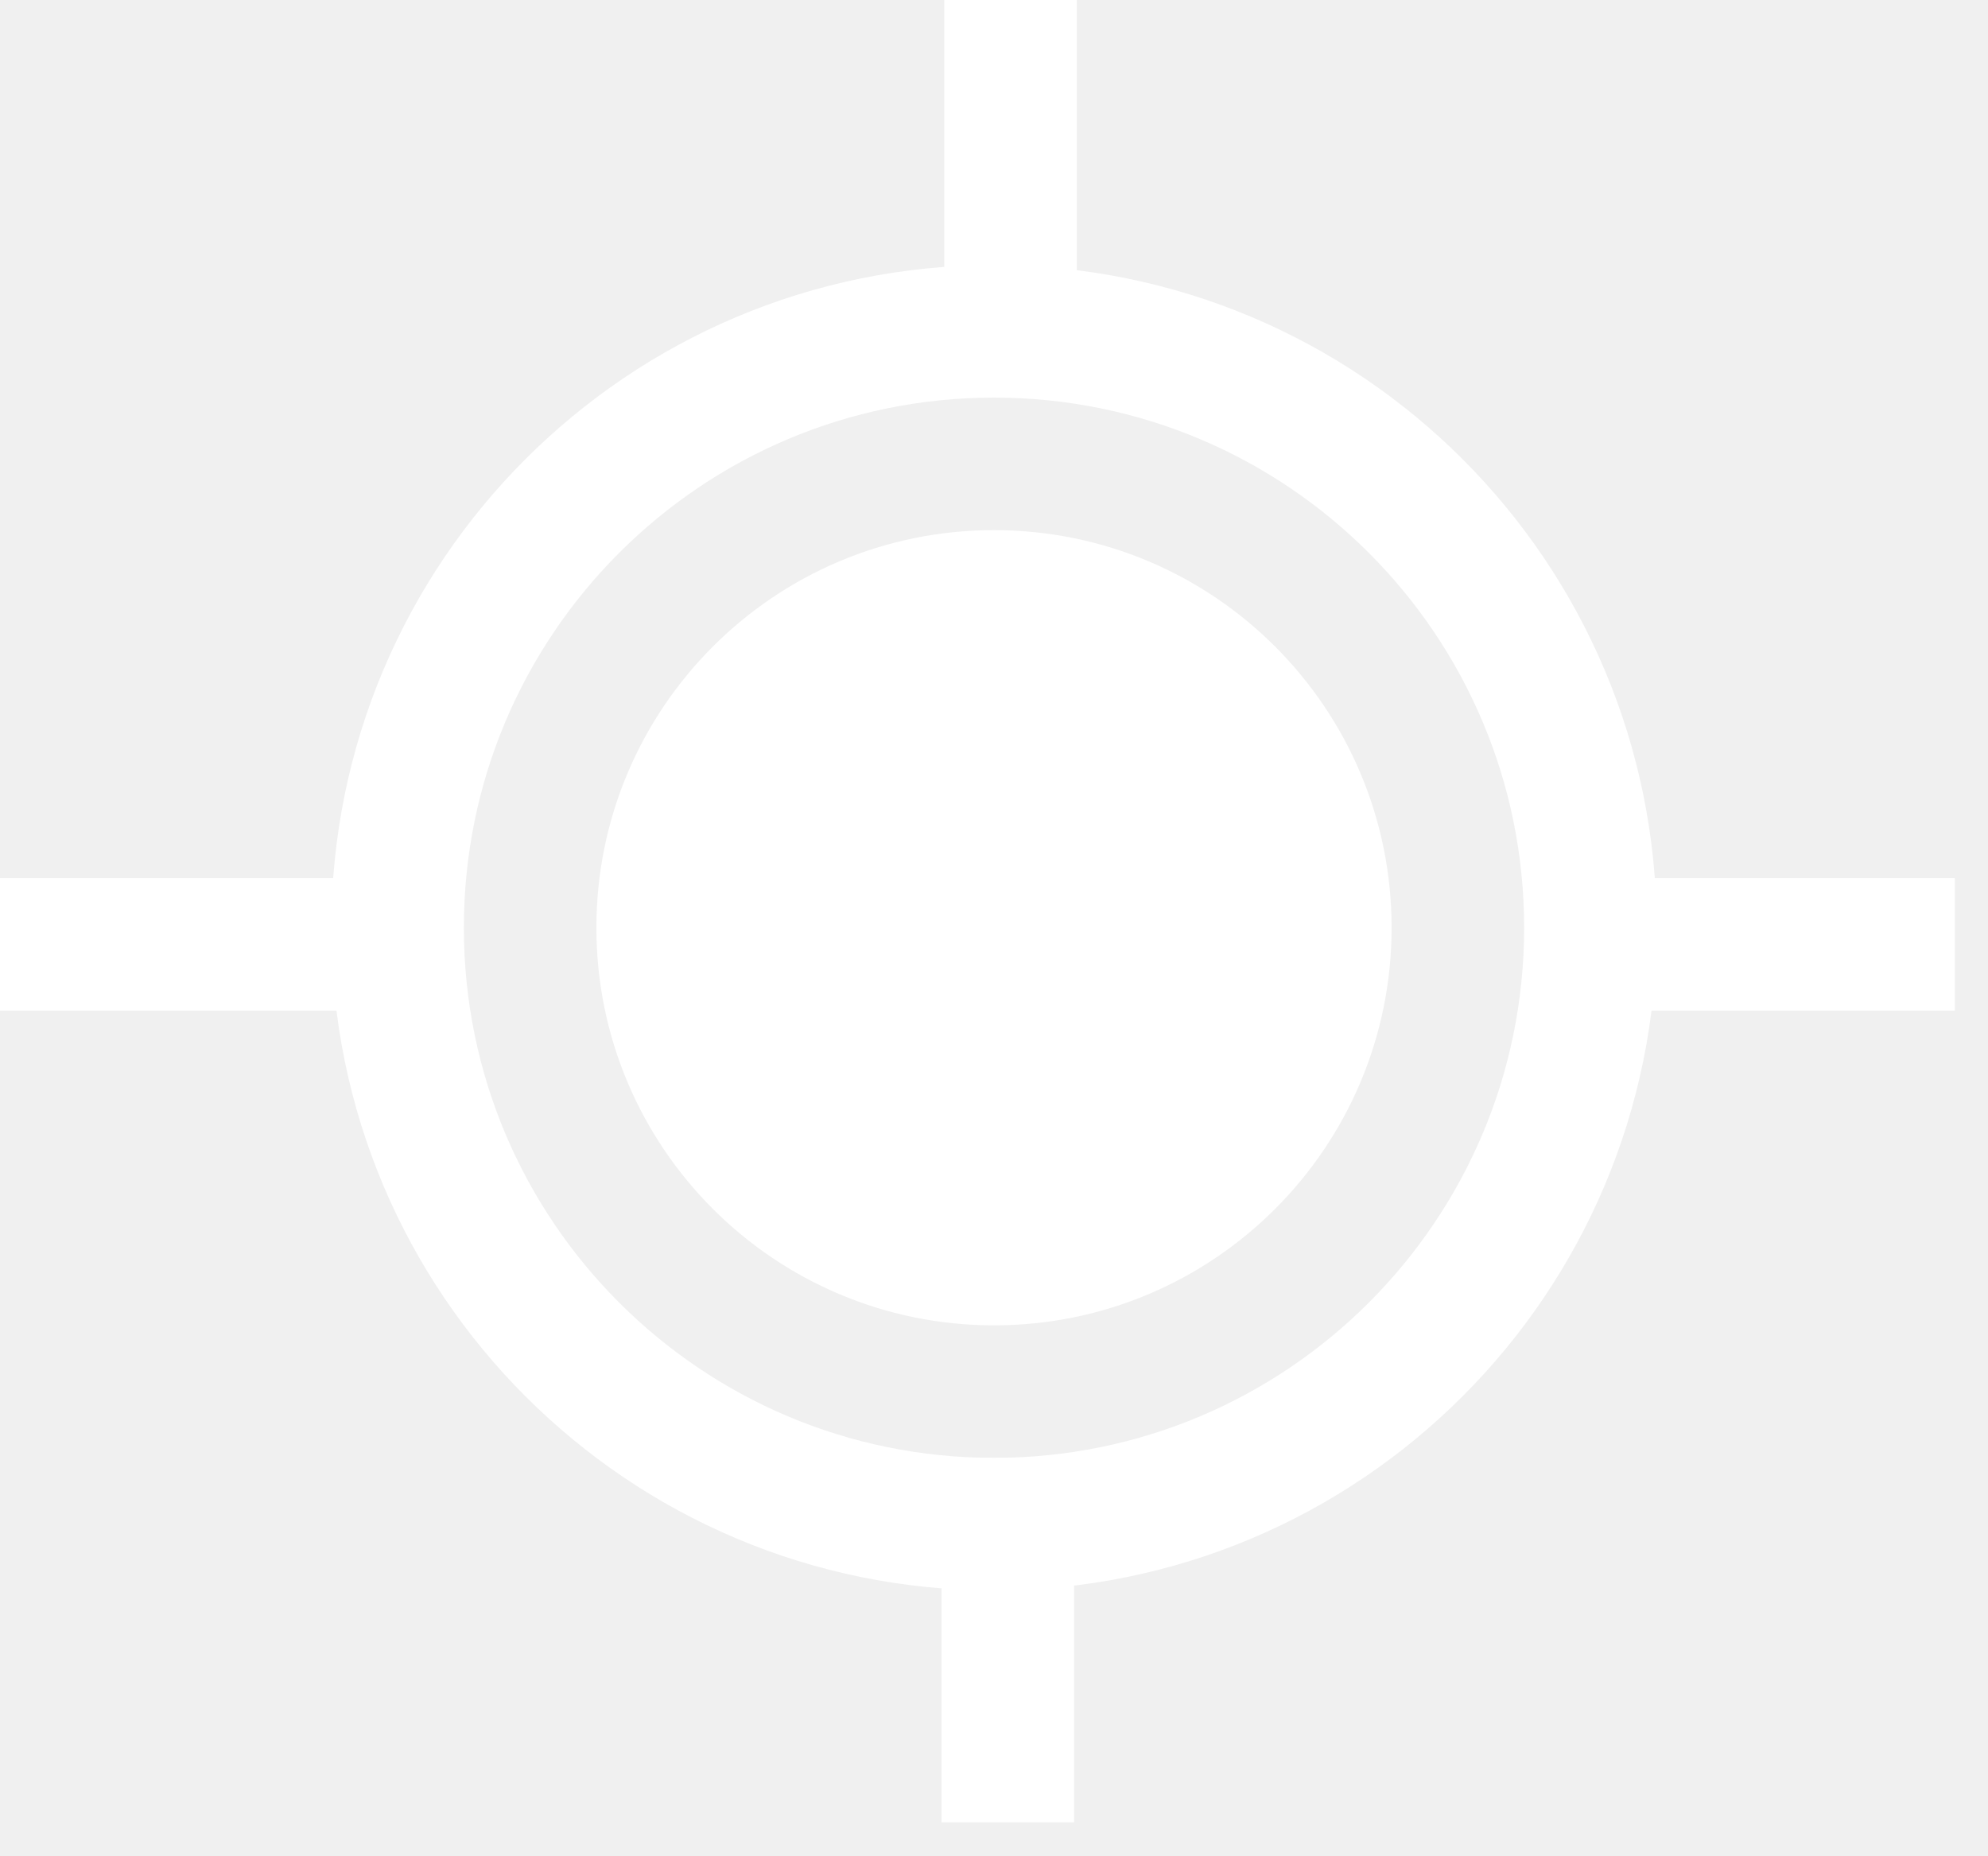
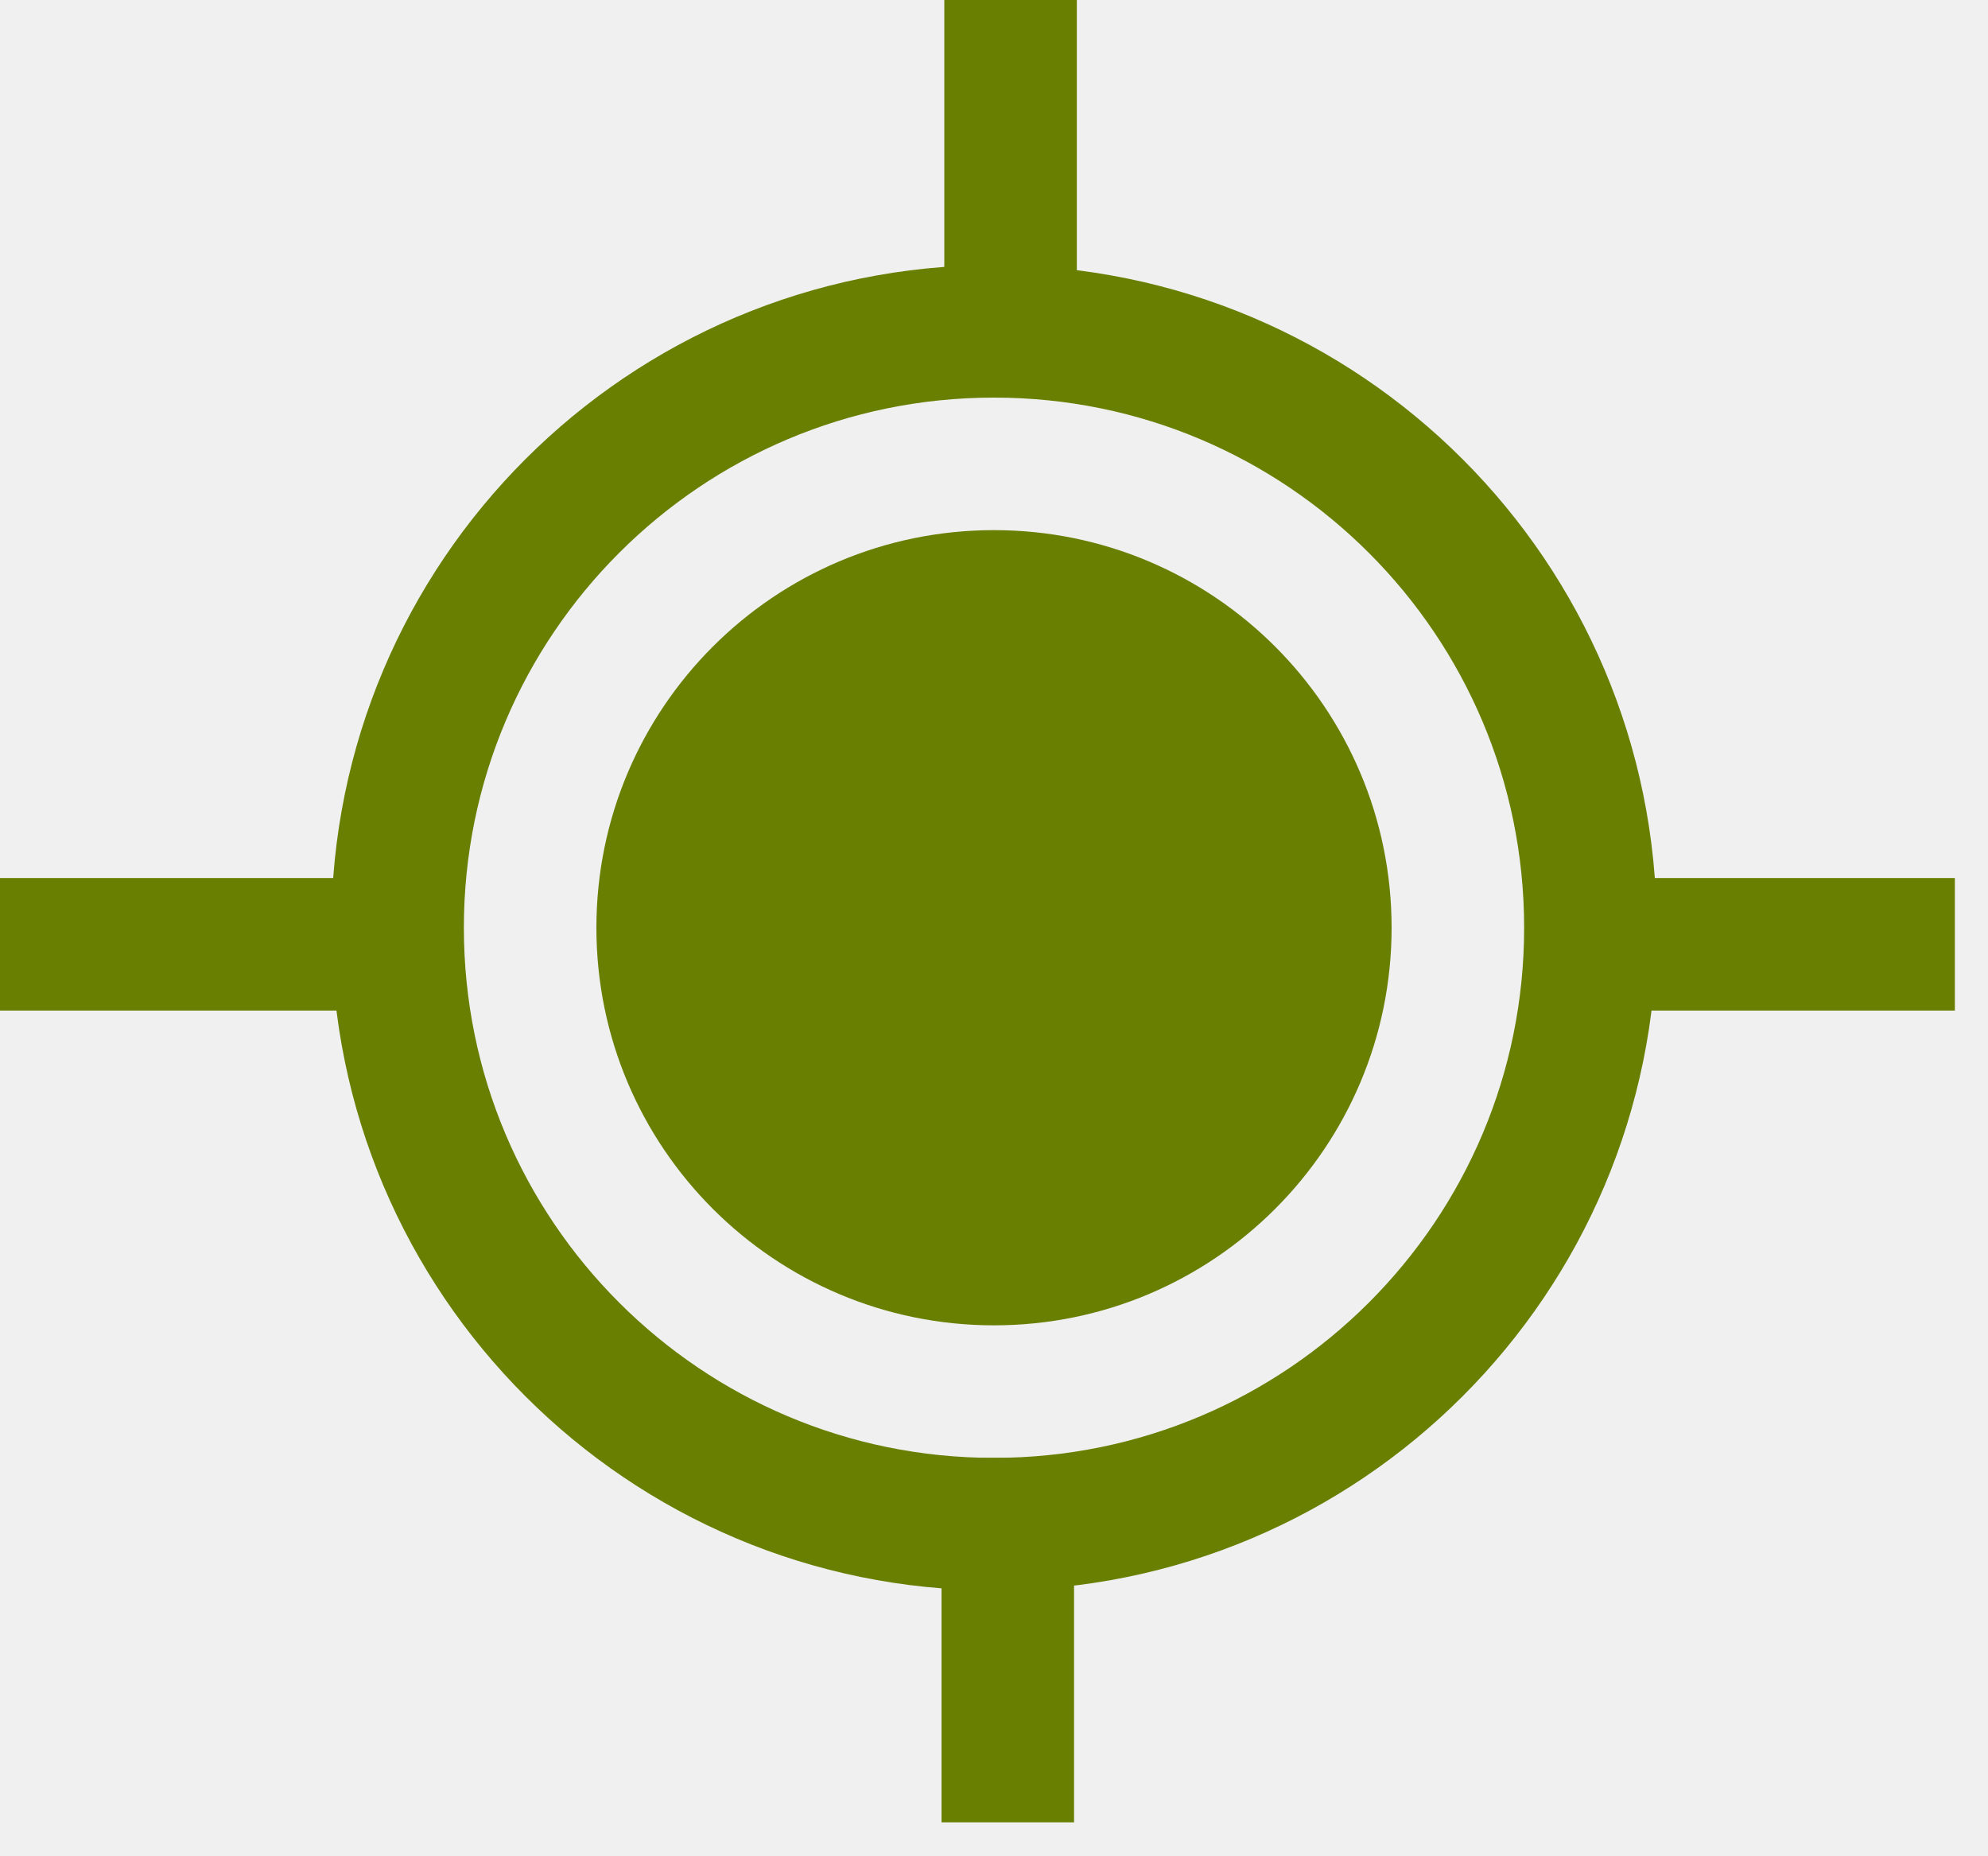
<svg xmlns="http://www.w3.org/2000/svg" width="30" height="28" viewBox="0 0 30 28">
  <g fill="none" fill-rule="evenodd" transform="translate(1 1)">
-     <circle cx="14" cy="13" r="9" stroke="#FFF" stroke-width="2" />
-     <circle cx="14" cy="13" r="6" fill="#FFF" />
-     <path stroke="#FFF" stroke-linecap="square" stroke-width="2" d="M14.25 0v3.5M27.5 13.25H24M3.5 13.25H0M14.208 22v3.5" />
+     <circle cx="14" cy="13" r="9" stroke="#697F01" stroke-width="2" />
+     <circle cx="14" cy="13" r="6" fill="#697F01" />
+     <path stroke="#697F01" stroke-linecap="square" stroke-width="2" d="M14.25 0v3.5M27.5 13.25H24M3.5 13.25H0M14.208 22v3.5" />
  </g>
</svg>
